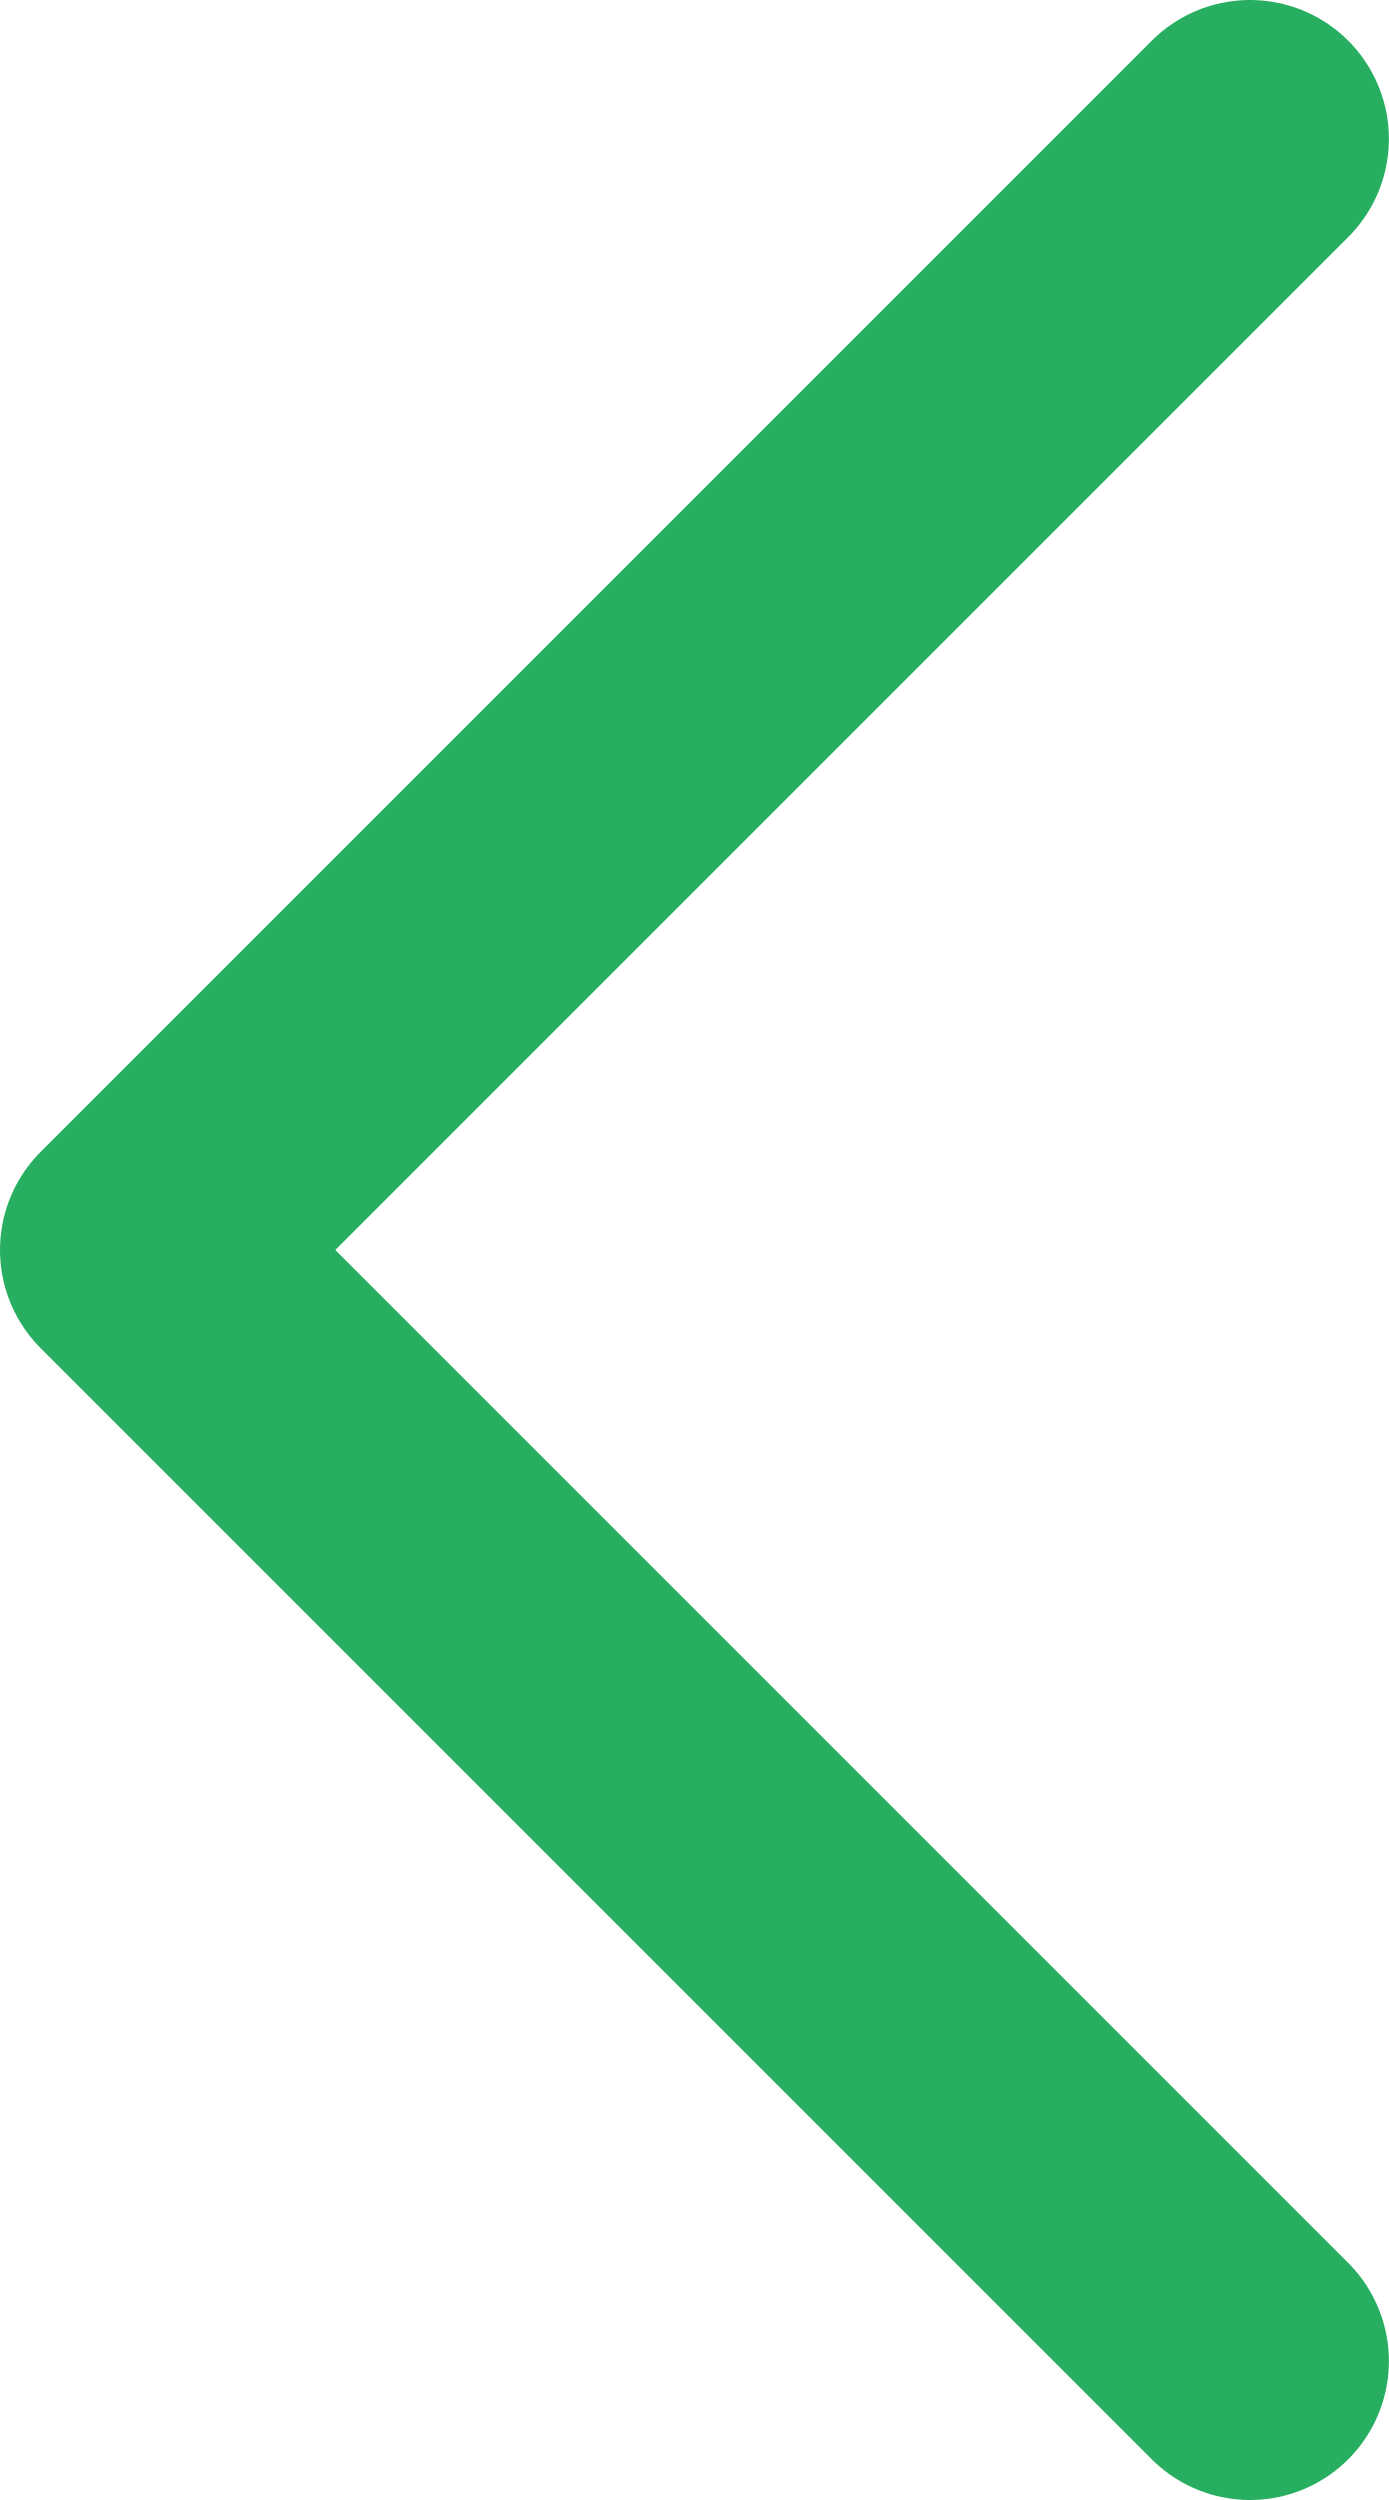
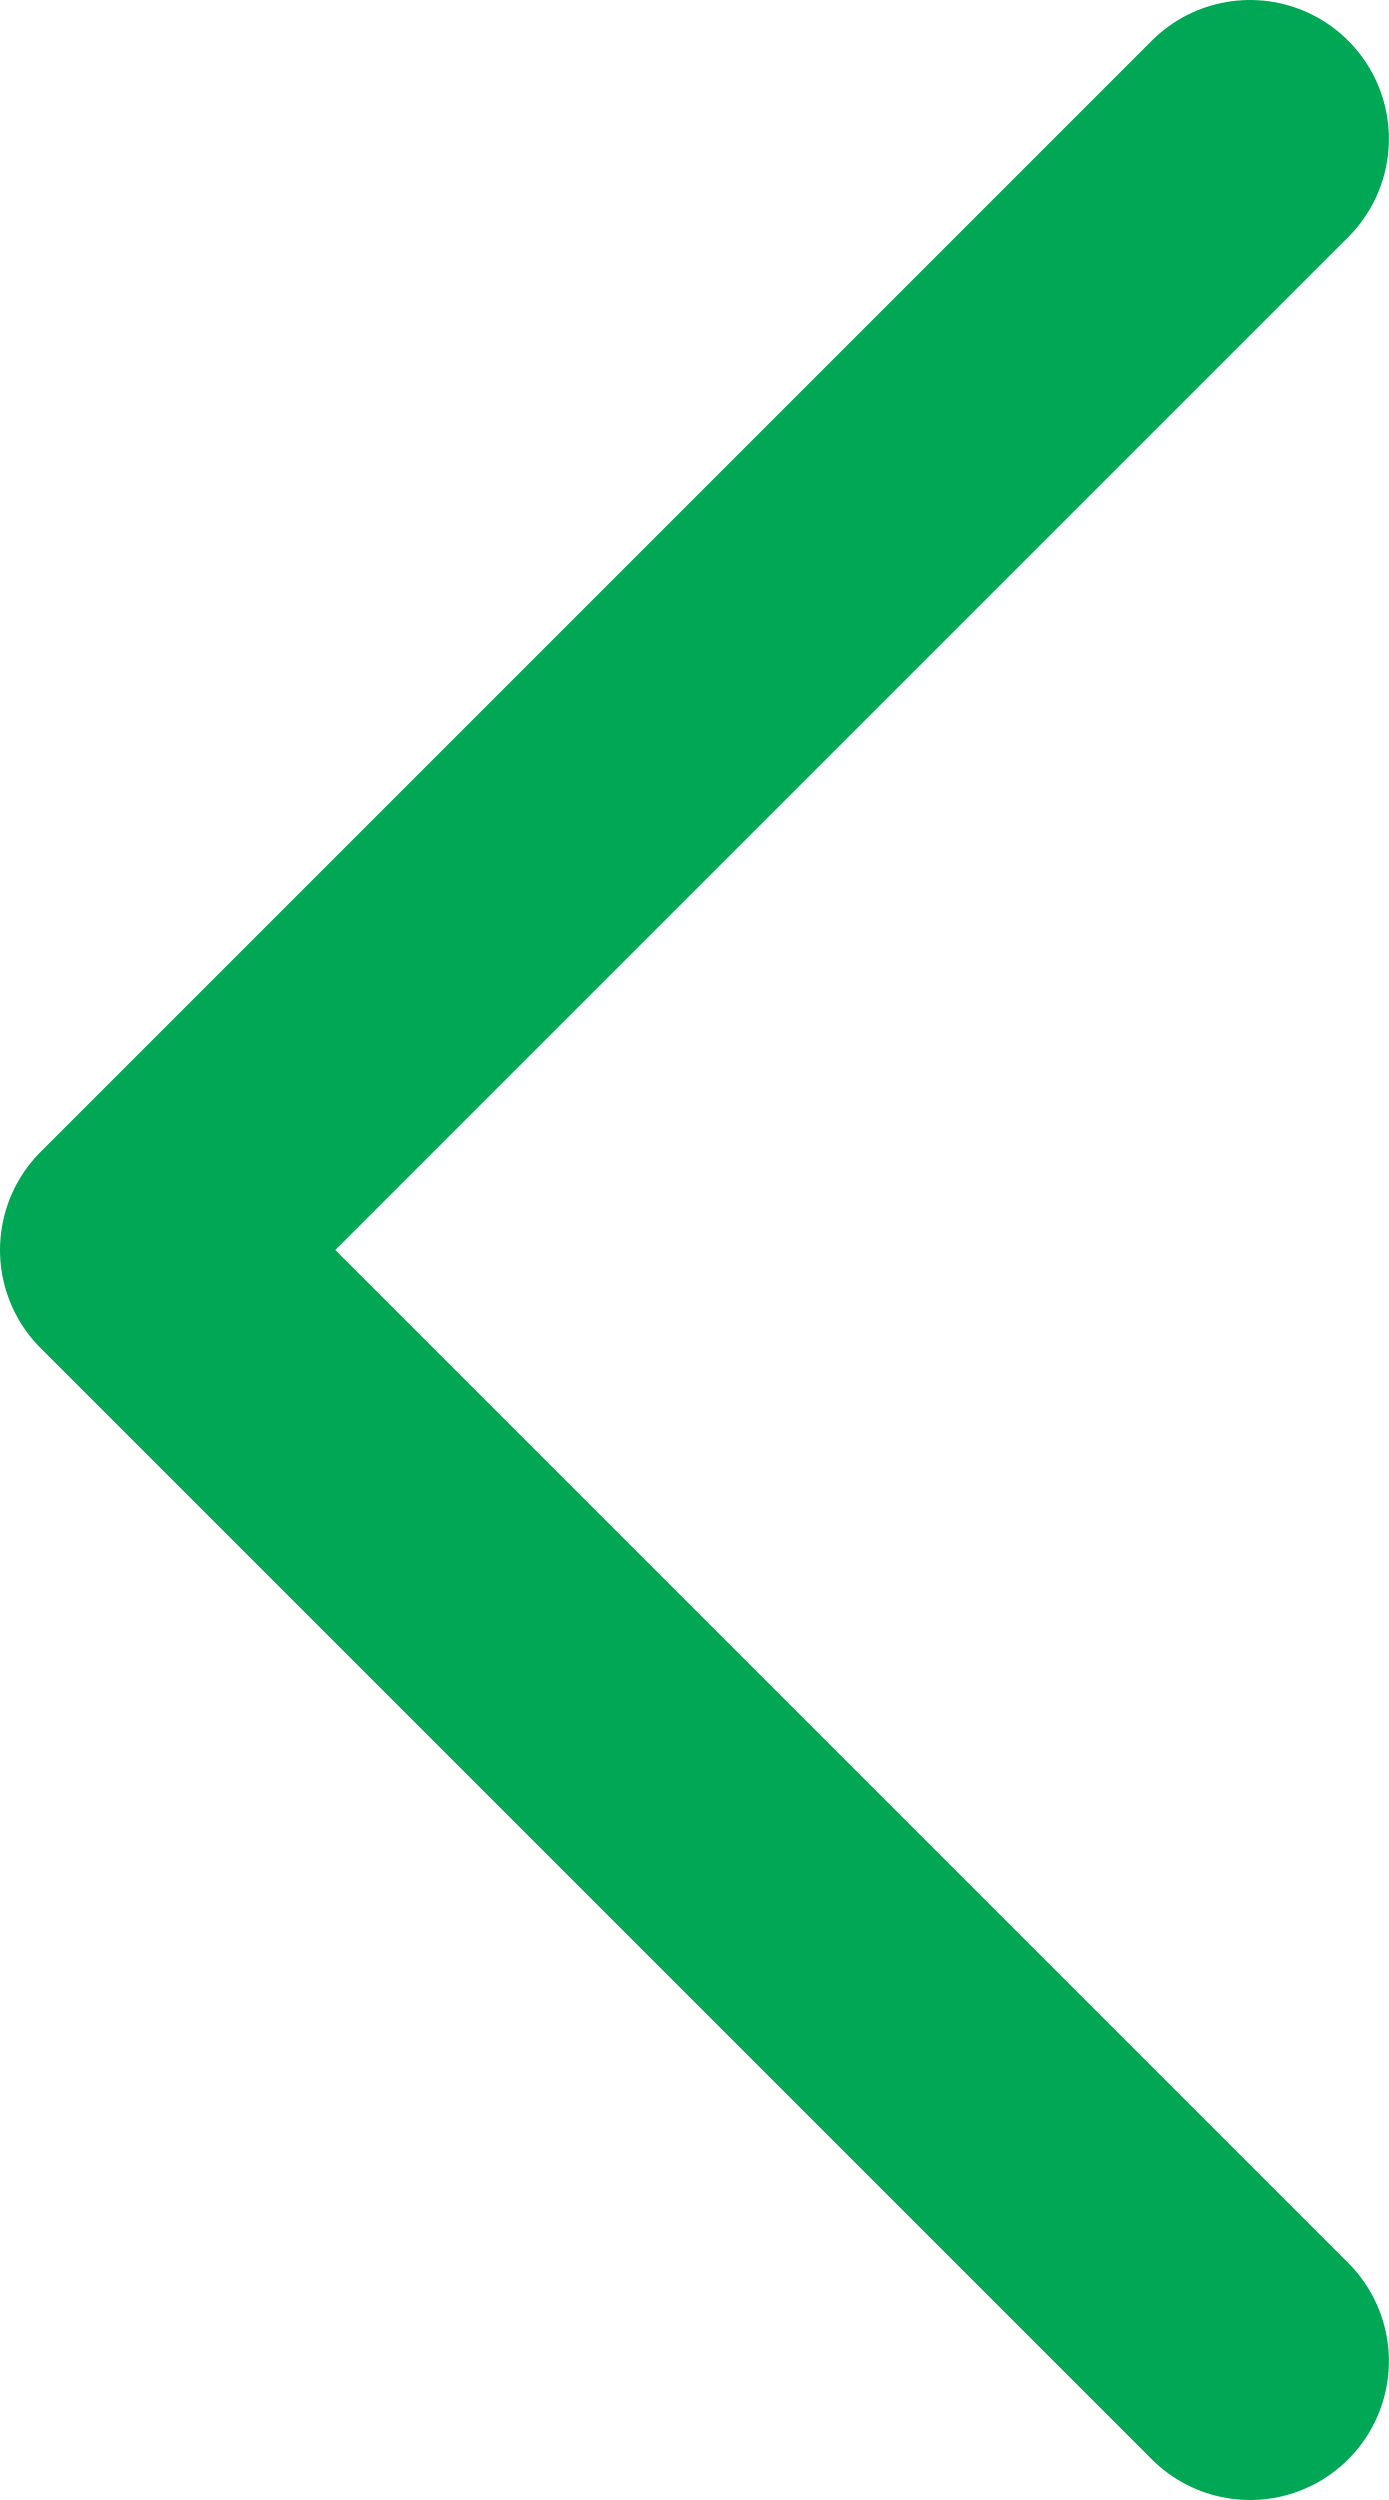
<svg xmlns="http://www.w3.org/2000/svg" width="10" height="18" viewBox="0 0 10 18" fill="none">
-   <path d="M9 1L1 9L9 17" stroke="#27AE60" stroke-width="2" stroke-linecap="round" stroke-linejoin="round" />
+   <path d="M9 1L1 9L9 17" stroke="#00A755" stroke-width="2" stroke-linecap="round" stroke-linejoin="round" />
</svg>
